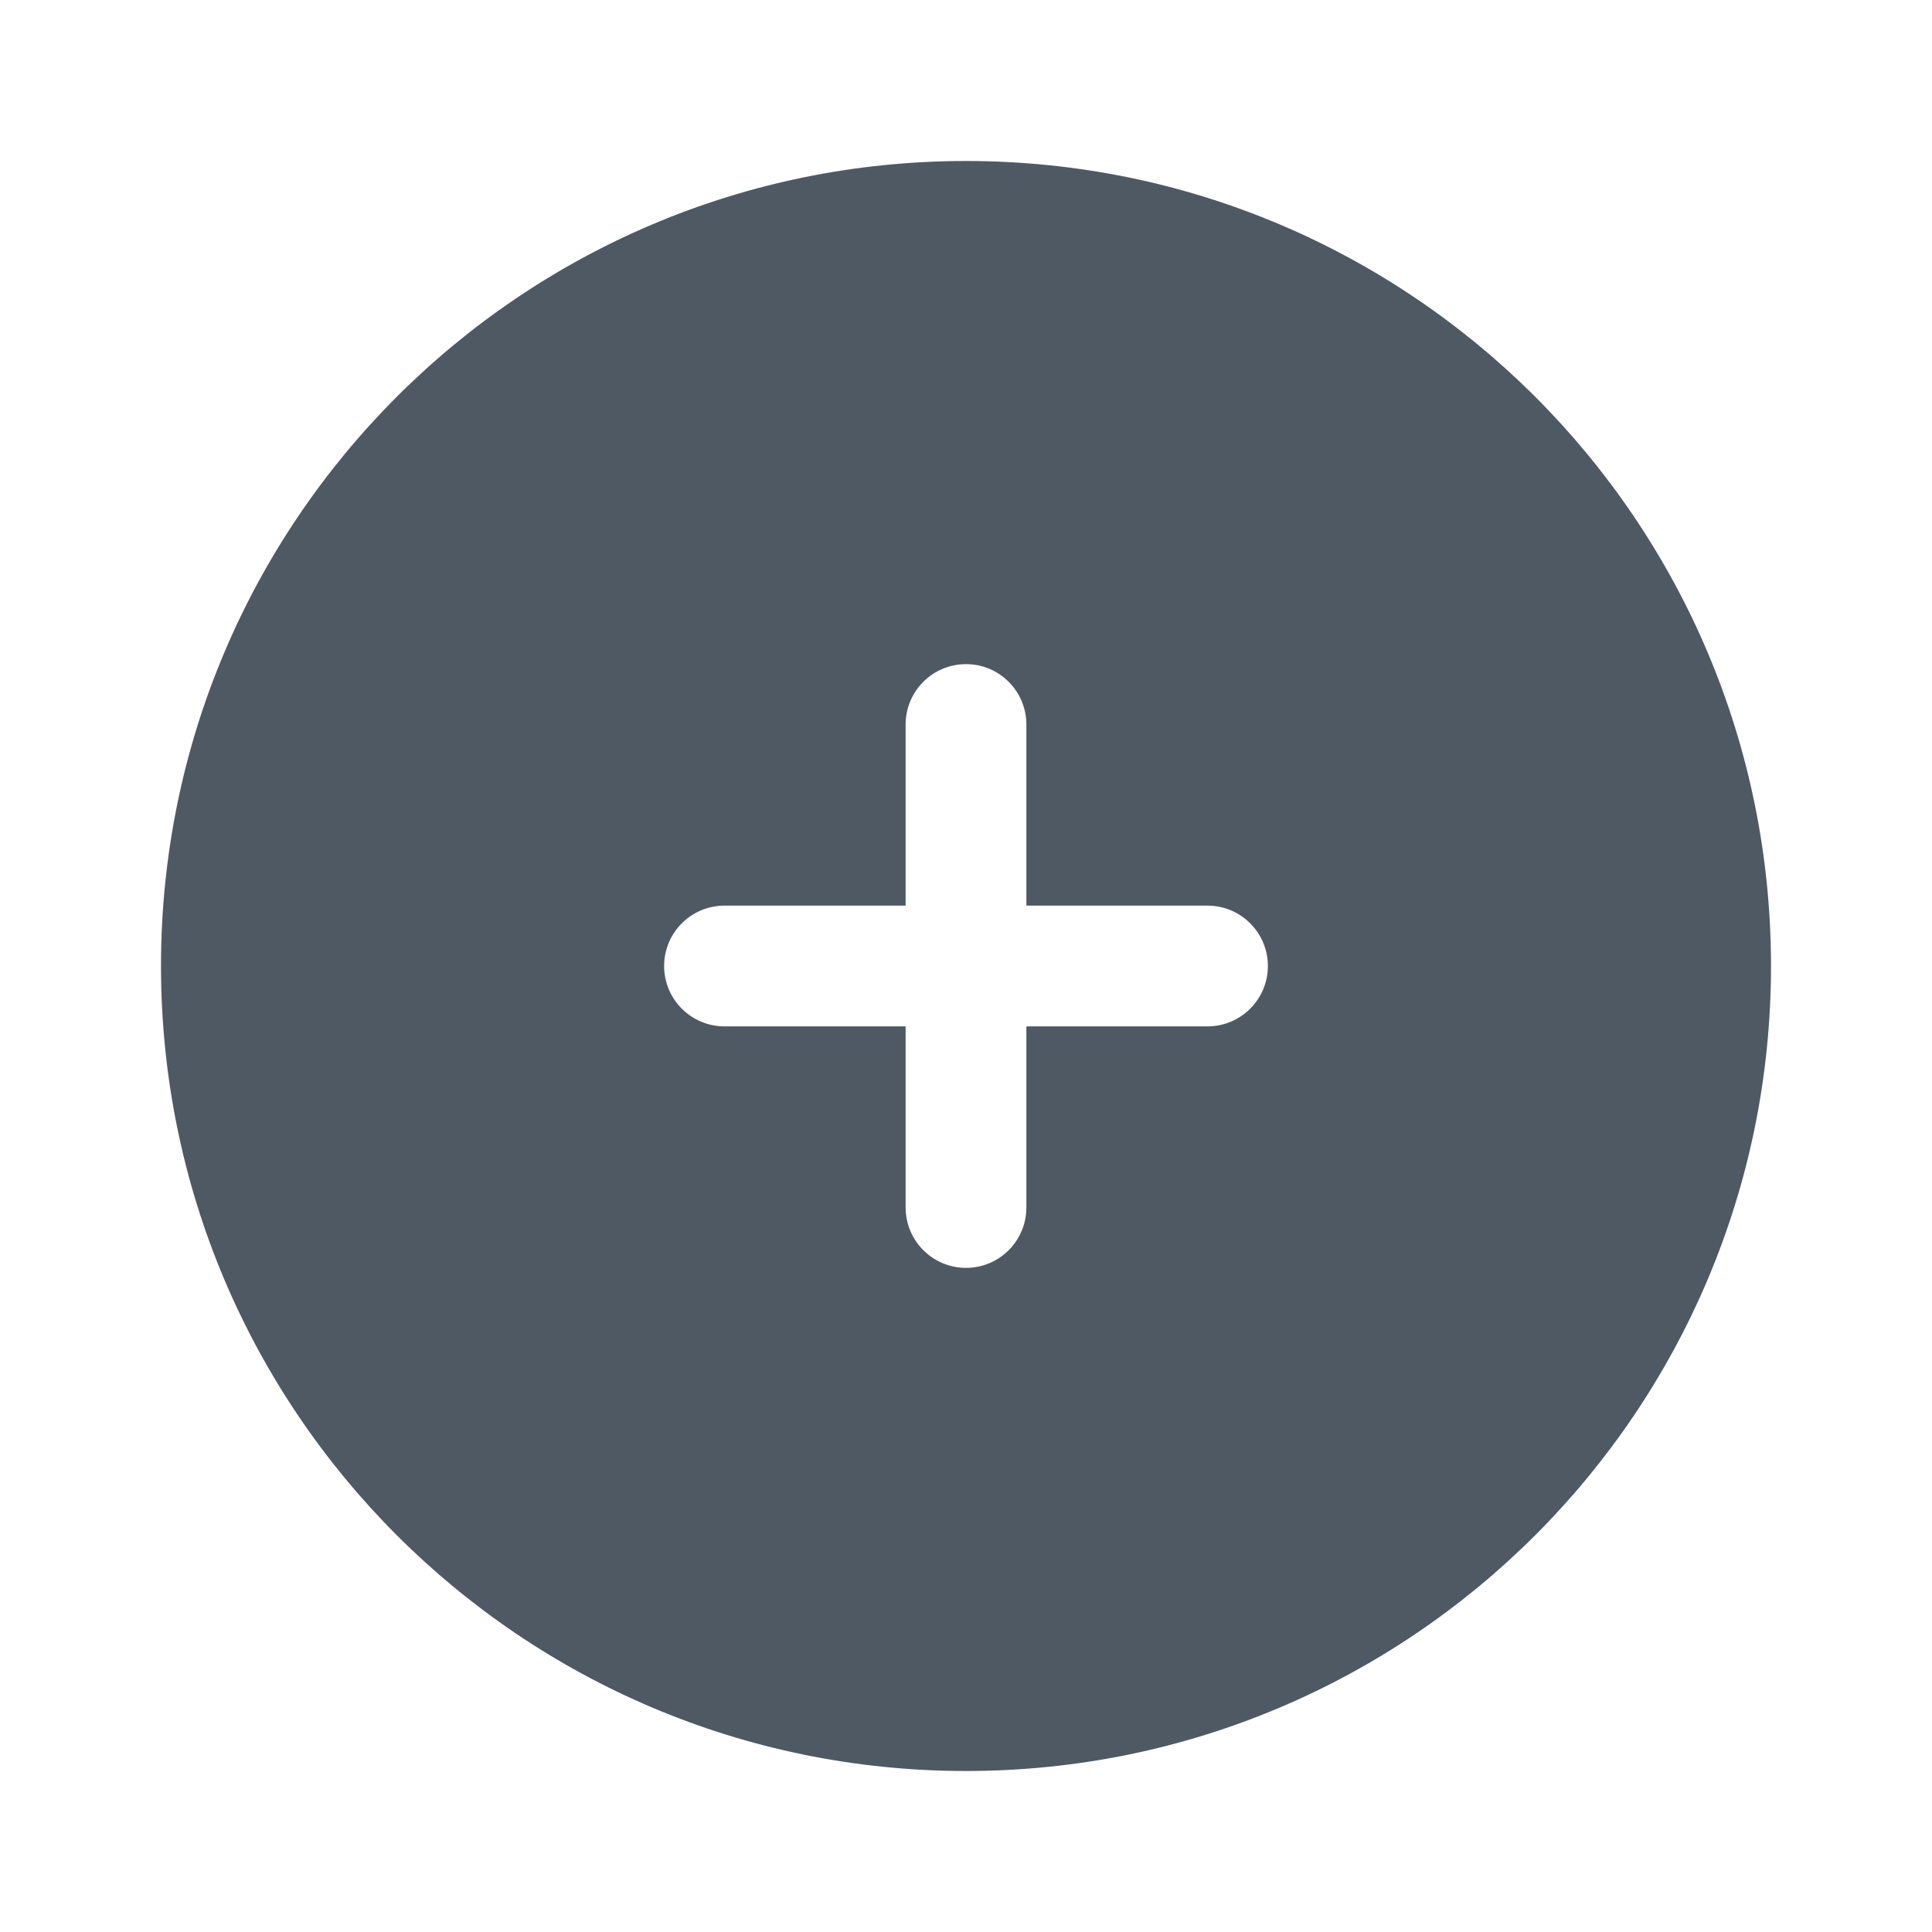
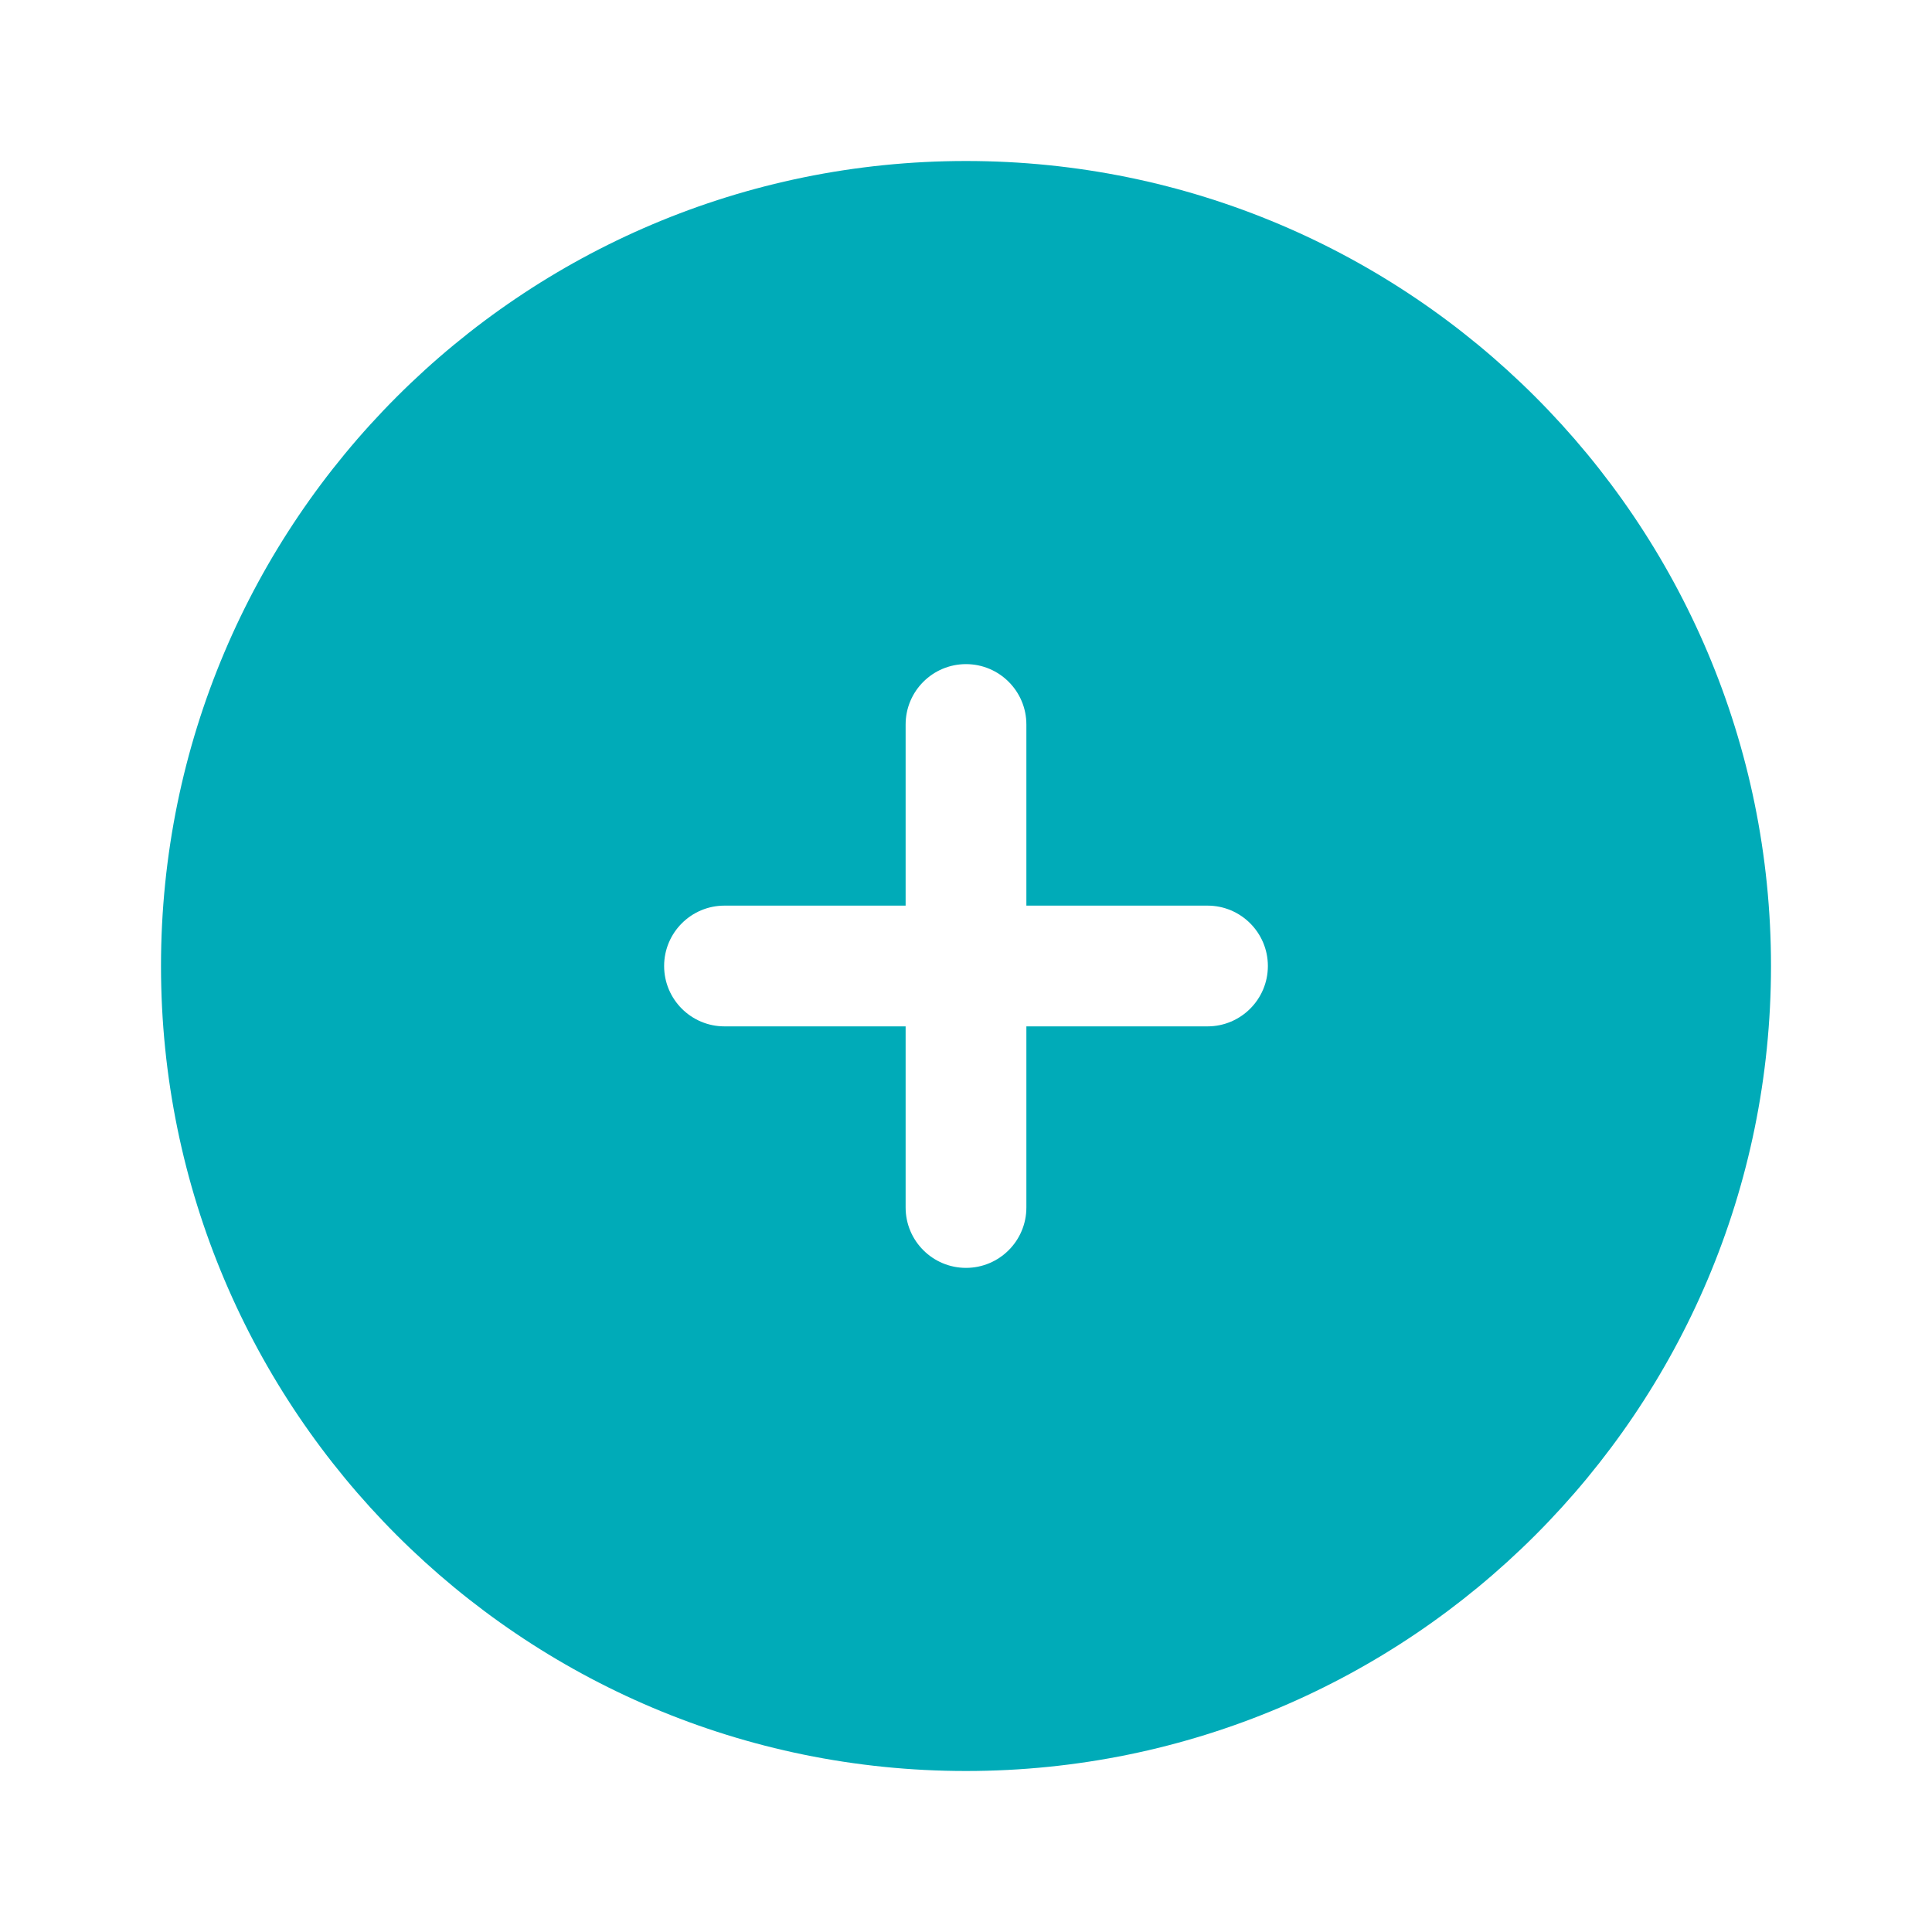
<svg xmlns="http://www.w3.org/2000/svg" width="24" height="24" viewBox="0 0 24 24" fill="none">
-   <path fill-rule="evenodd" clip-rule="evenodd" d="M22 12C22 17.523 17.523 22 12 22C6.477 22 2 17.523 2 12C2 6.477 6.477 2 12 2C17.523 2 22 6.477 22 12ZM12 8.25C12.414 8.25 12.75 8.586 12.75 9V11.25H15C15.414 11.25 15.75 11.586 15.75 12C15.75 12.414 15.414 12.75 15 12.75H12.75V15C12.75 15.414 12.414 15.75 12 15.75C11.586 15.75 11.25 15.414 11.25 15V12.75H9C8.586 12.75 8.25 12.414 8.25 12C8.25 11.586 8.586 11.25 9 11.25H11.25V9C11.25 8.586 11.586 8.25 12 8.25Z" fill="#4E5964" />
+   <path fill-rule="evenodd" clip-rule="evenodd" d="M22 12C22 17.523 17.523 22 12 22C6.477 22 2 17.523 2 12C2 6.477 6.477 2 12 2C17.523 2 22 6.477 22 12ZM12 8.25C12.414 8.25 12.75 8.586 12.75 9V11.25H15C15.414 11.25 15.75 11.586 15.75 12C15.75 12.414 15.414 12.75 15 12.75H12.75V15C12.75 15.414 12.414 15.75 12 15.75C11.586 15.75 11.25 15.414 11.25 15V12.75H9C8.586 12.75 8.25 12.414 8.25 12C8.25 11.586 8.586 11.25 9 11.25H11.25V9C11.25 8.586 11.586 8.25 12 8.25Z" fill="#00ABB8" />
</svg>
